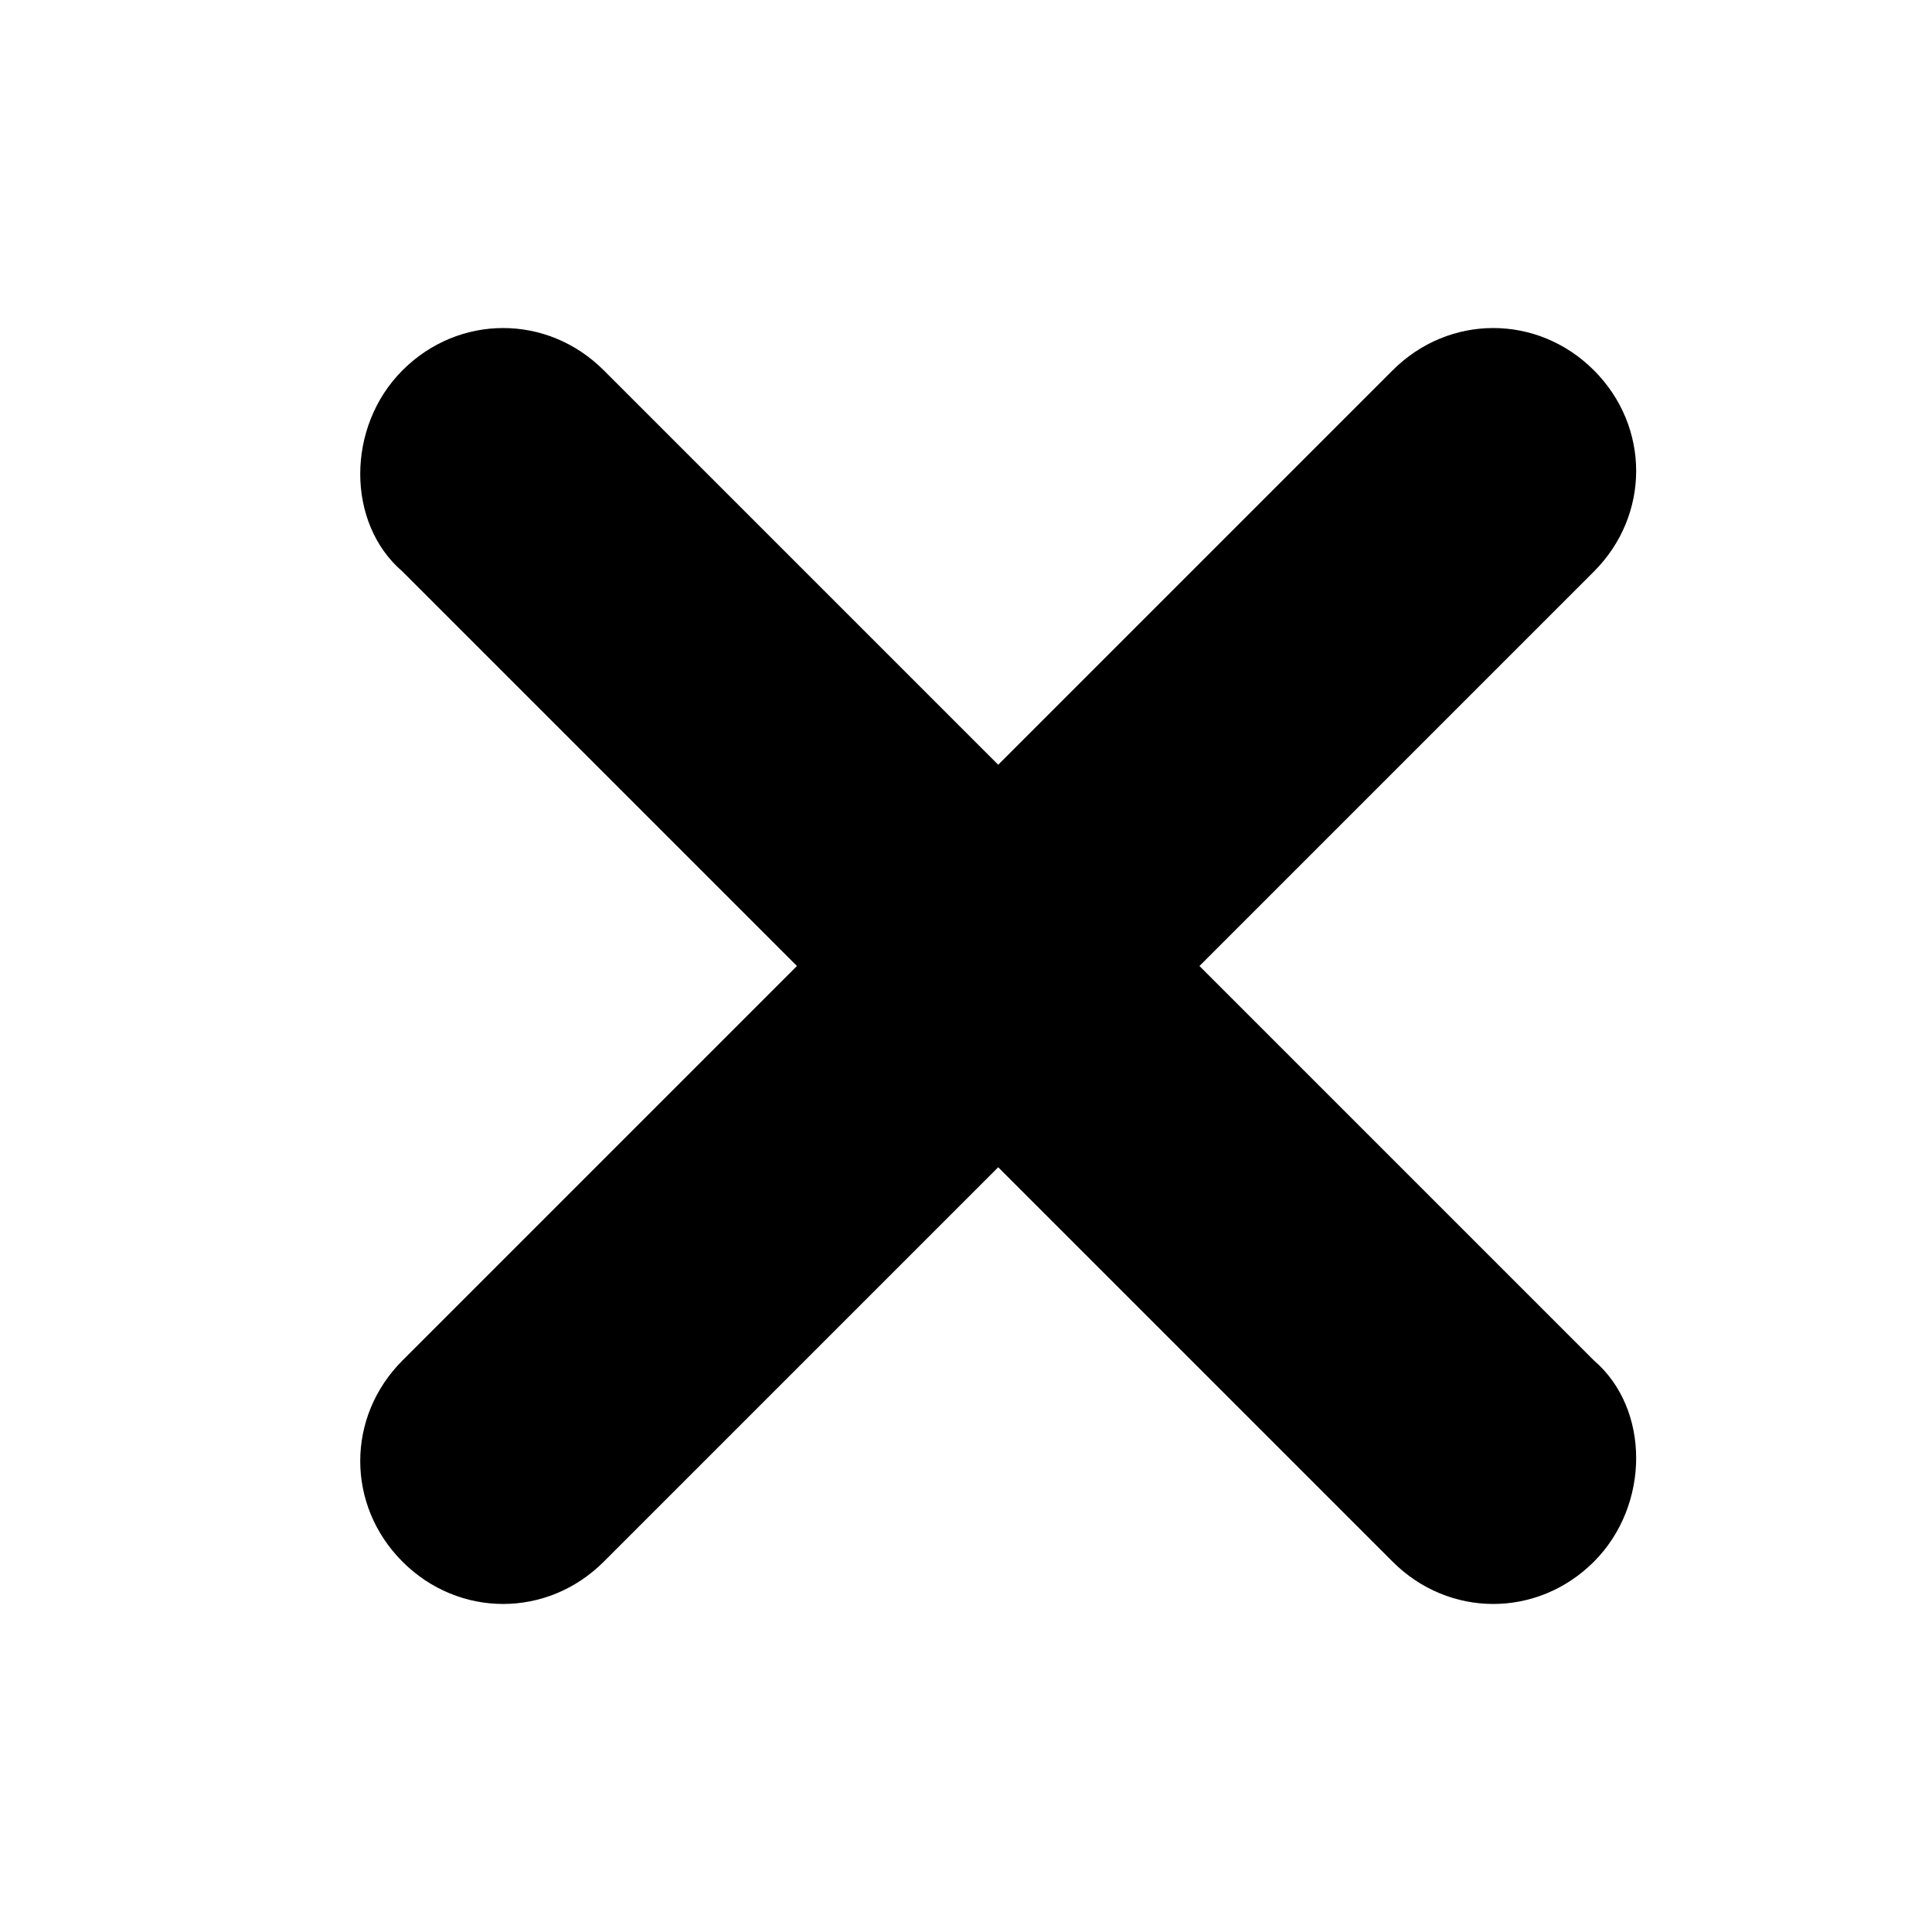
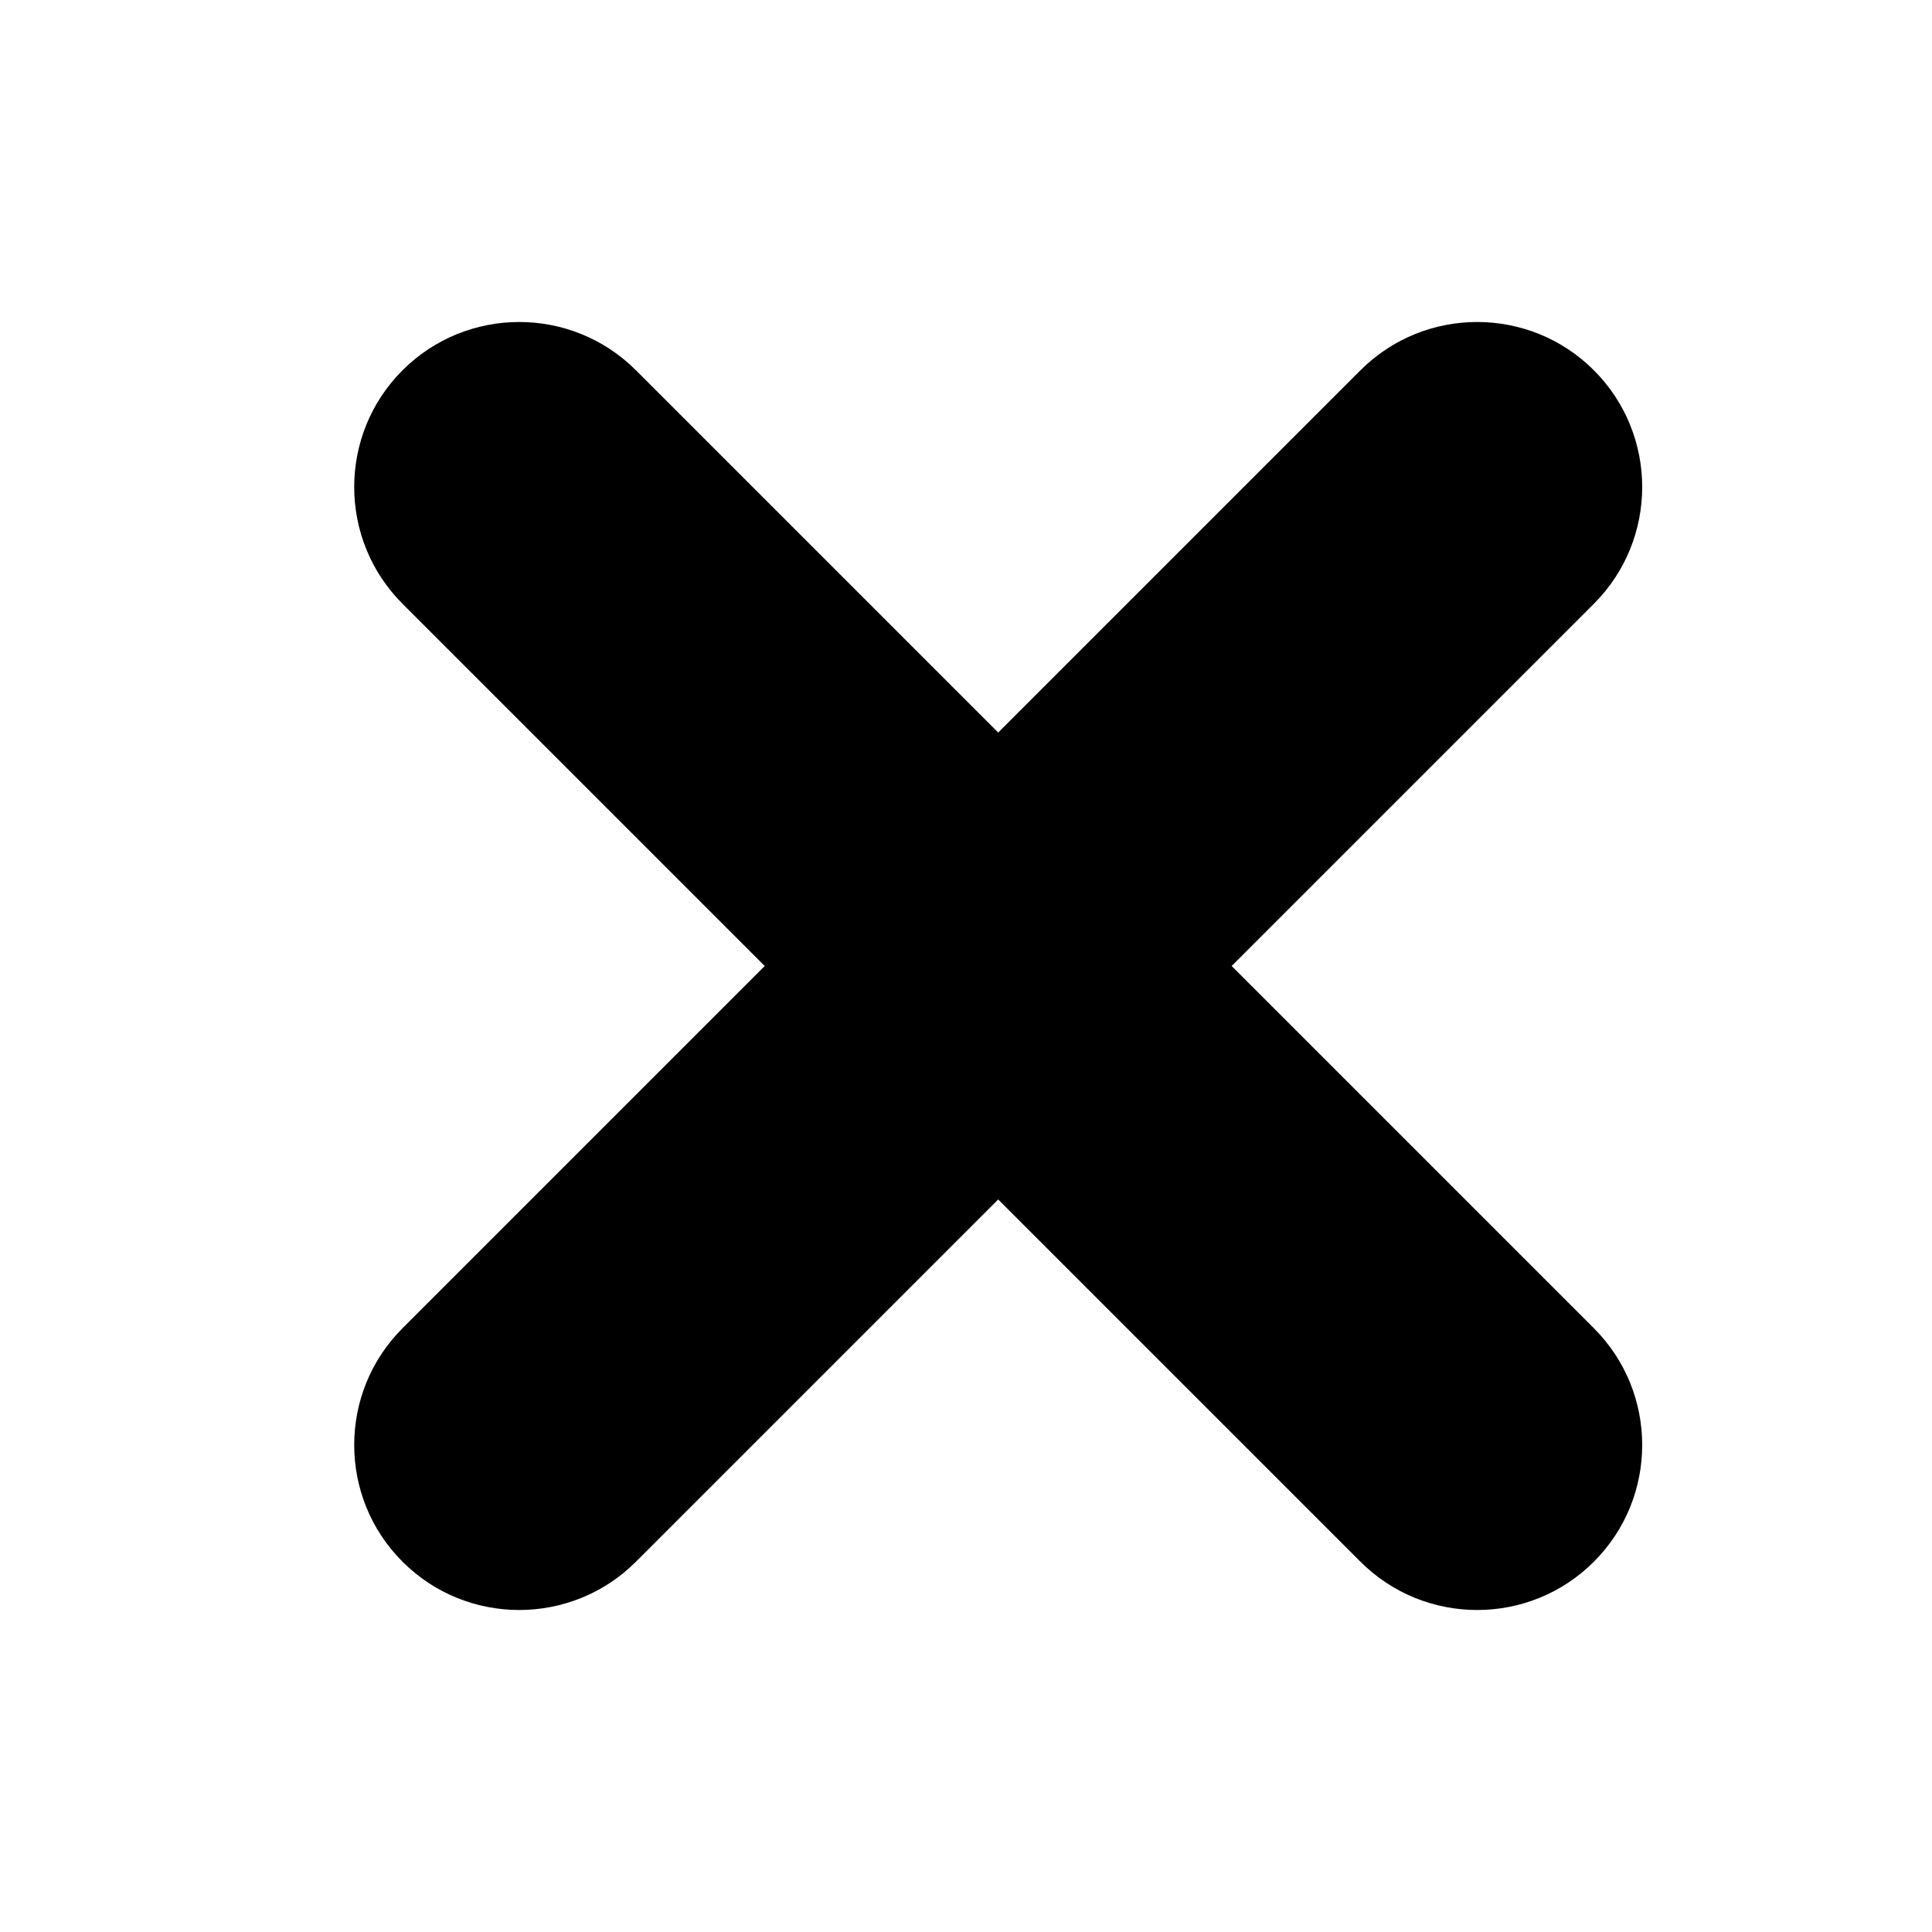
<svg xmlns="http://www.w3.org/2000/svg" id="Layer_1" version="1.1" viewBox="0 0 24 24">
  <defs>
    <style>
      .st0 {
        fill: none;
      }
    </style>
  </defs>
  <rect class="st0" width="24" height="24" />
-   <path d="M14.9,12l4.9-4.9c.7-.7.7-1.8,0-2.5h0c-.7-.7-1.8-.7-2.5,0l-4.9,4.9-4.9-4.9c-.7-.7-1.8-.7-2.5,0h0c-.7.7-.7,1.9,0,2.5l4.9,4.9-4.9,4.9c-.7.7-.7,1.8,0,2.5h0c.7.7,1.8.7,2.5,0l4.9-4.9,4.9,4.9c.7.7,1.8.7,2.5,0h0c.7-.7.7-1.9,0-2.5l-4.9-4.9Z" />
+   <path d="M16.9,4.6l-4.5,4.5-4.5-4.5c-.8-.8-2.1-.8-2.9,0s-.8,2.1,0,2.9l4.5,4.5-4.5,4.5c-.8.8-.8,2.1,0,2.9s2.1.8,2.9,0l4.5-4.5,4.5,4.5c.8.8,2.1.8,2.9,0s.8-2.1,0-2.9l-4.5-4.5,4.5-4.5c.8-.8.8-2.1,0-2.9s-2.1-.8-2.9,0Z" />
</svg>
